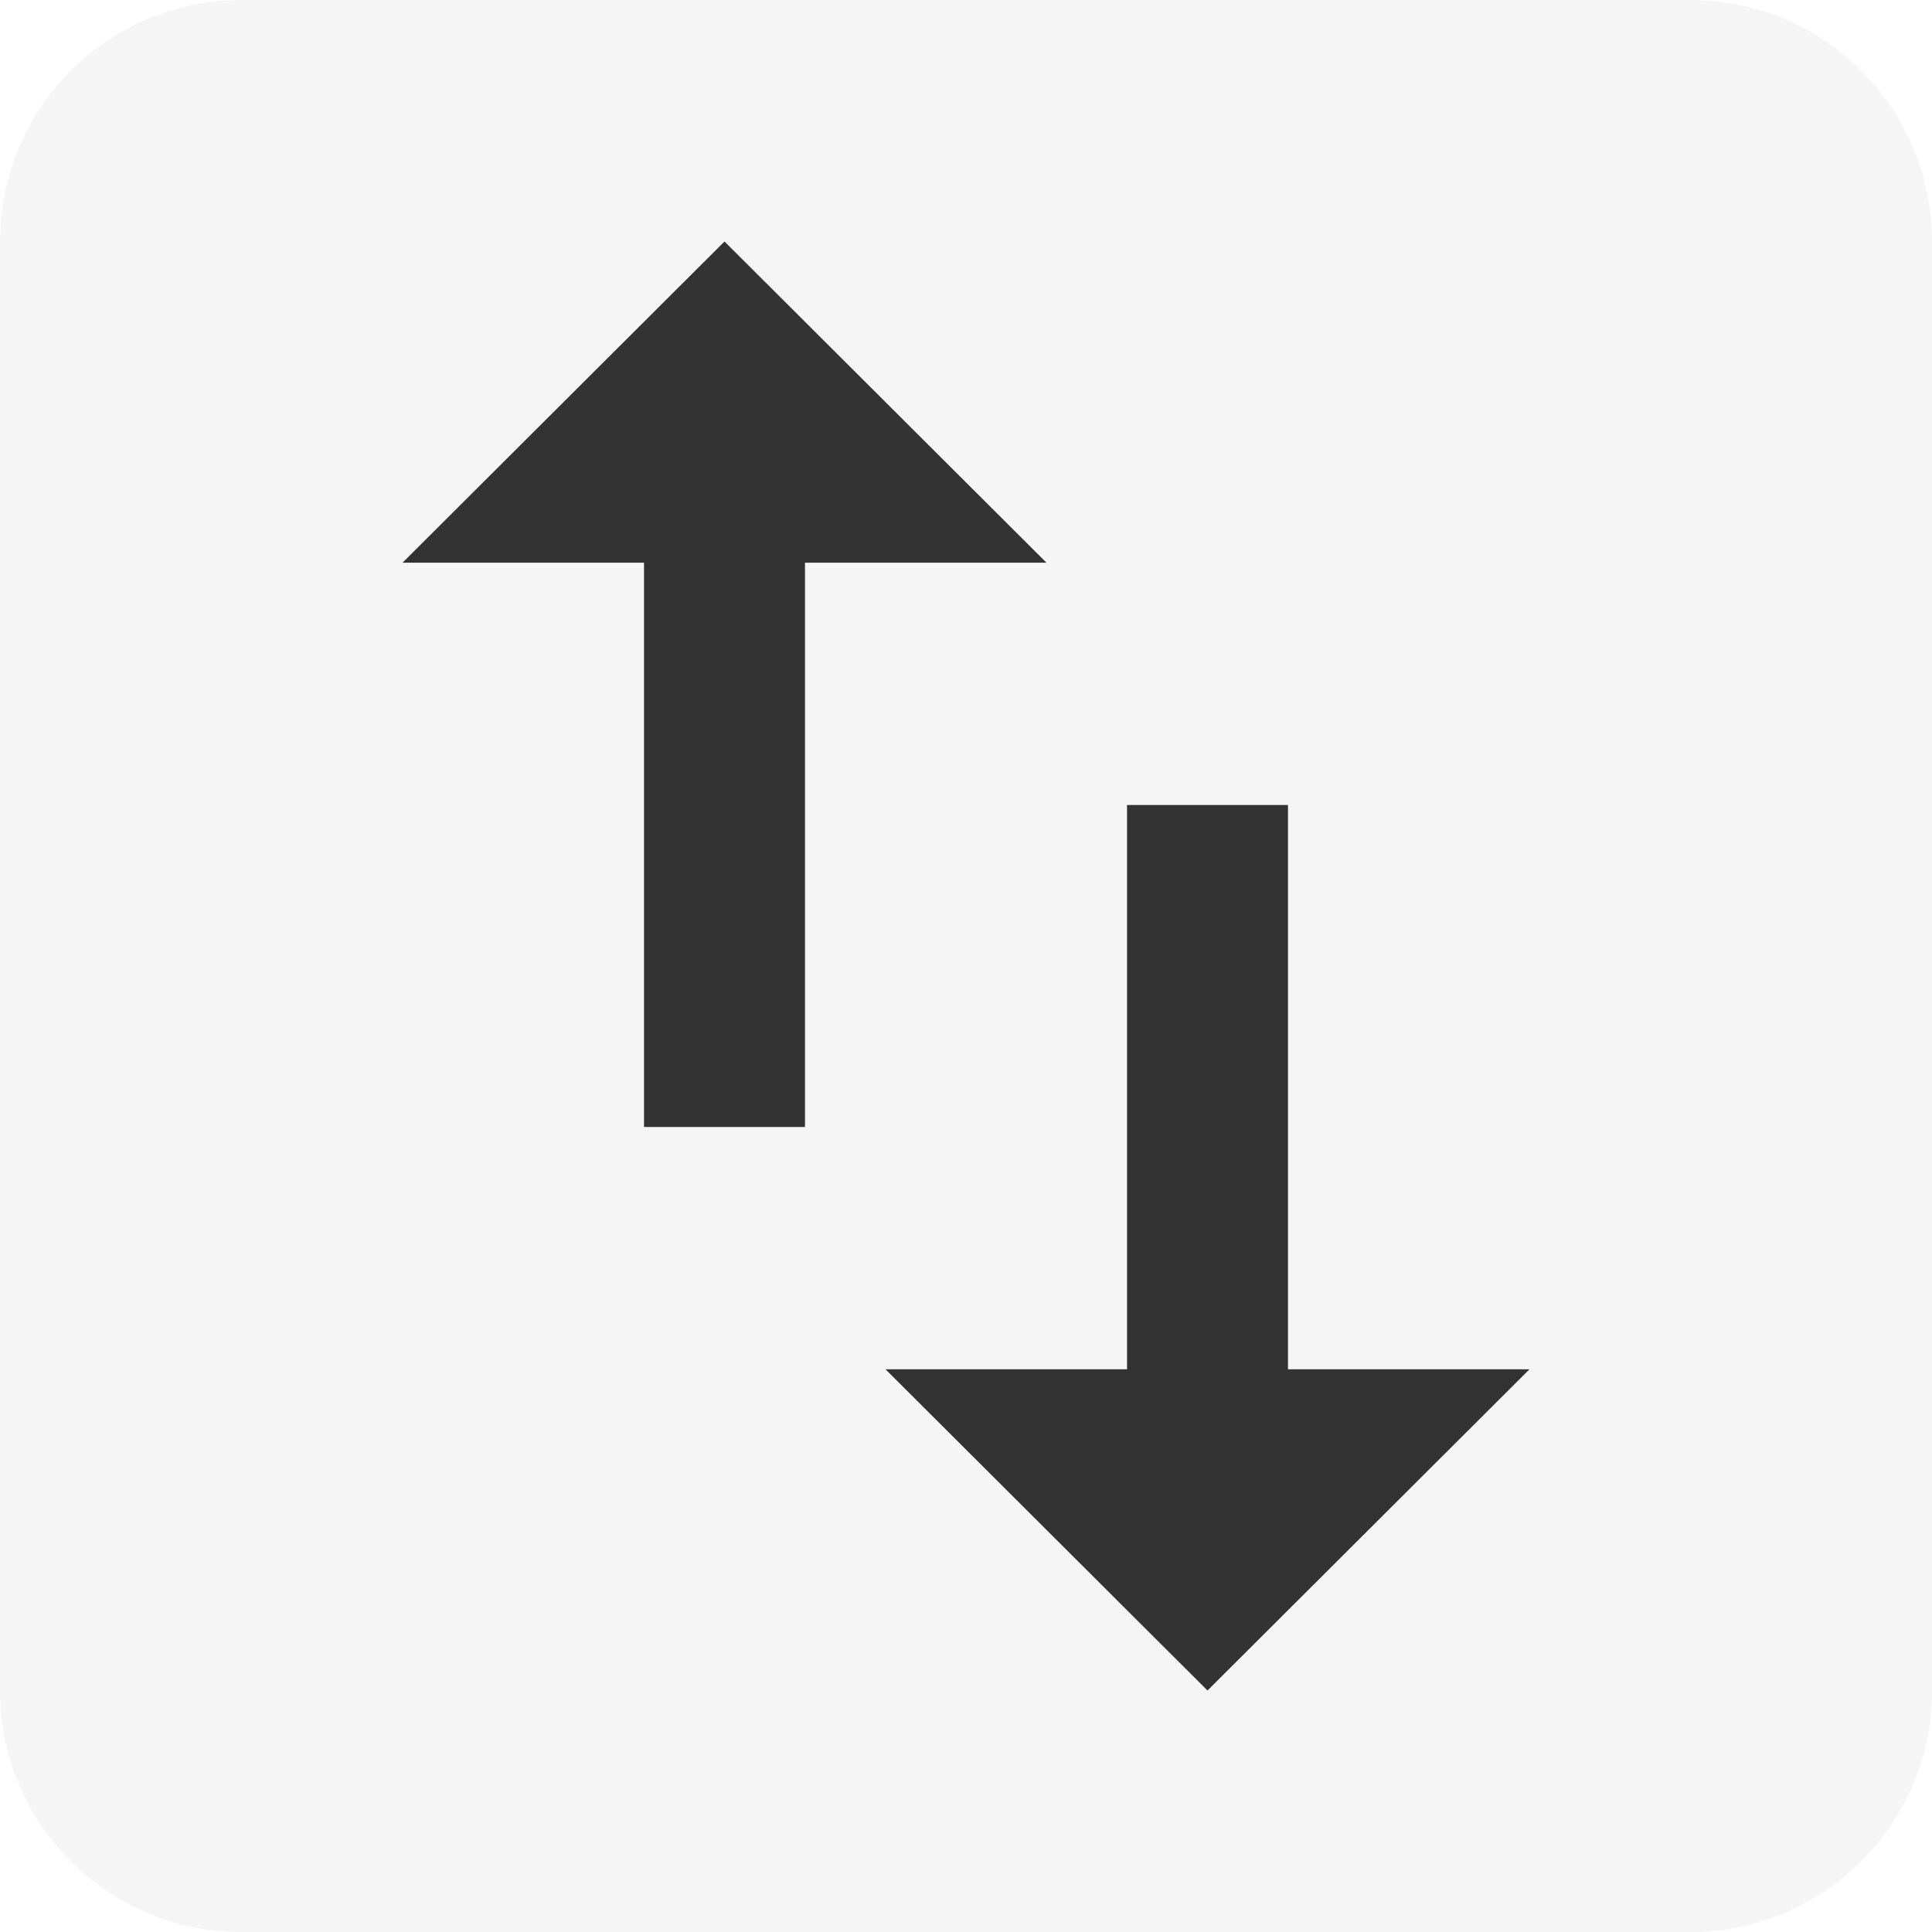
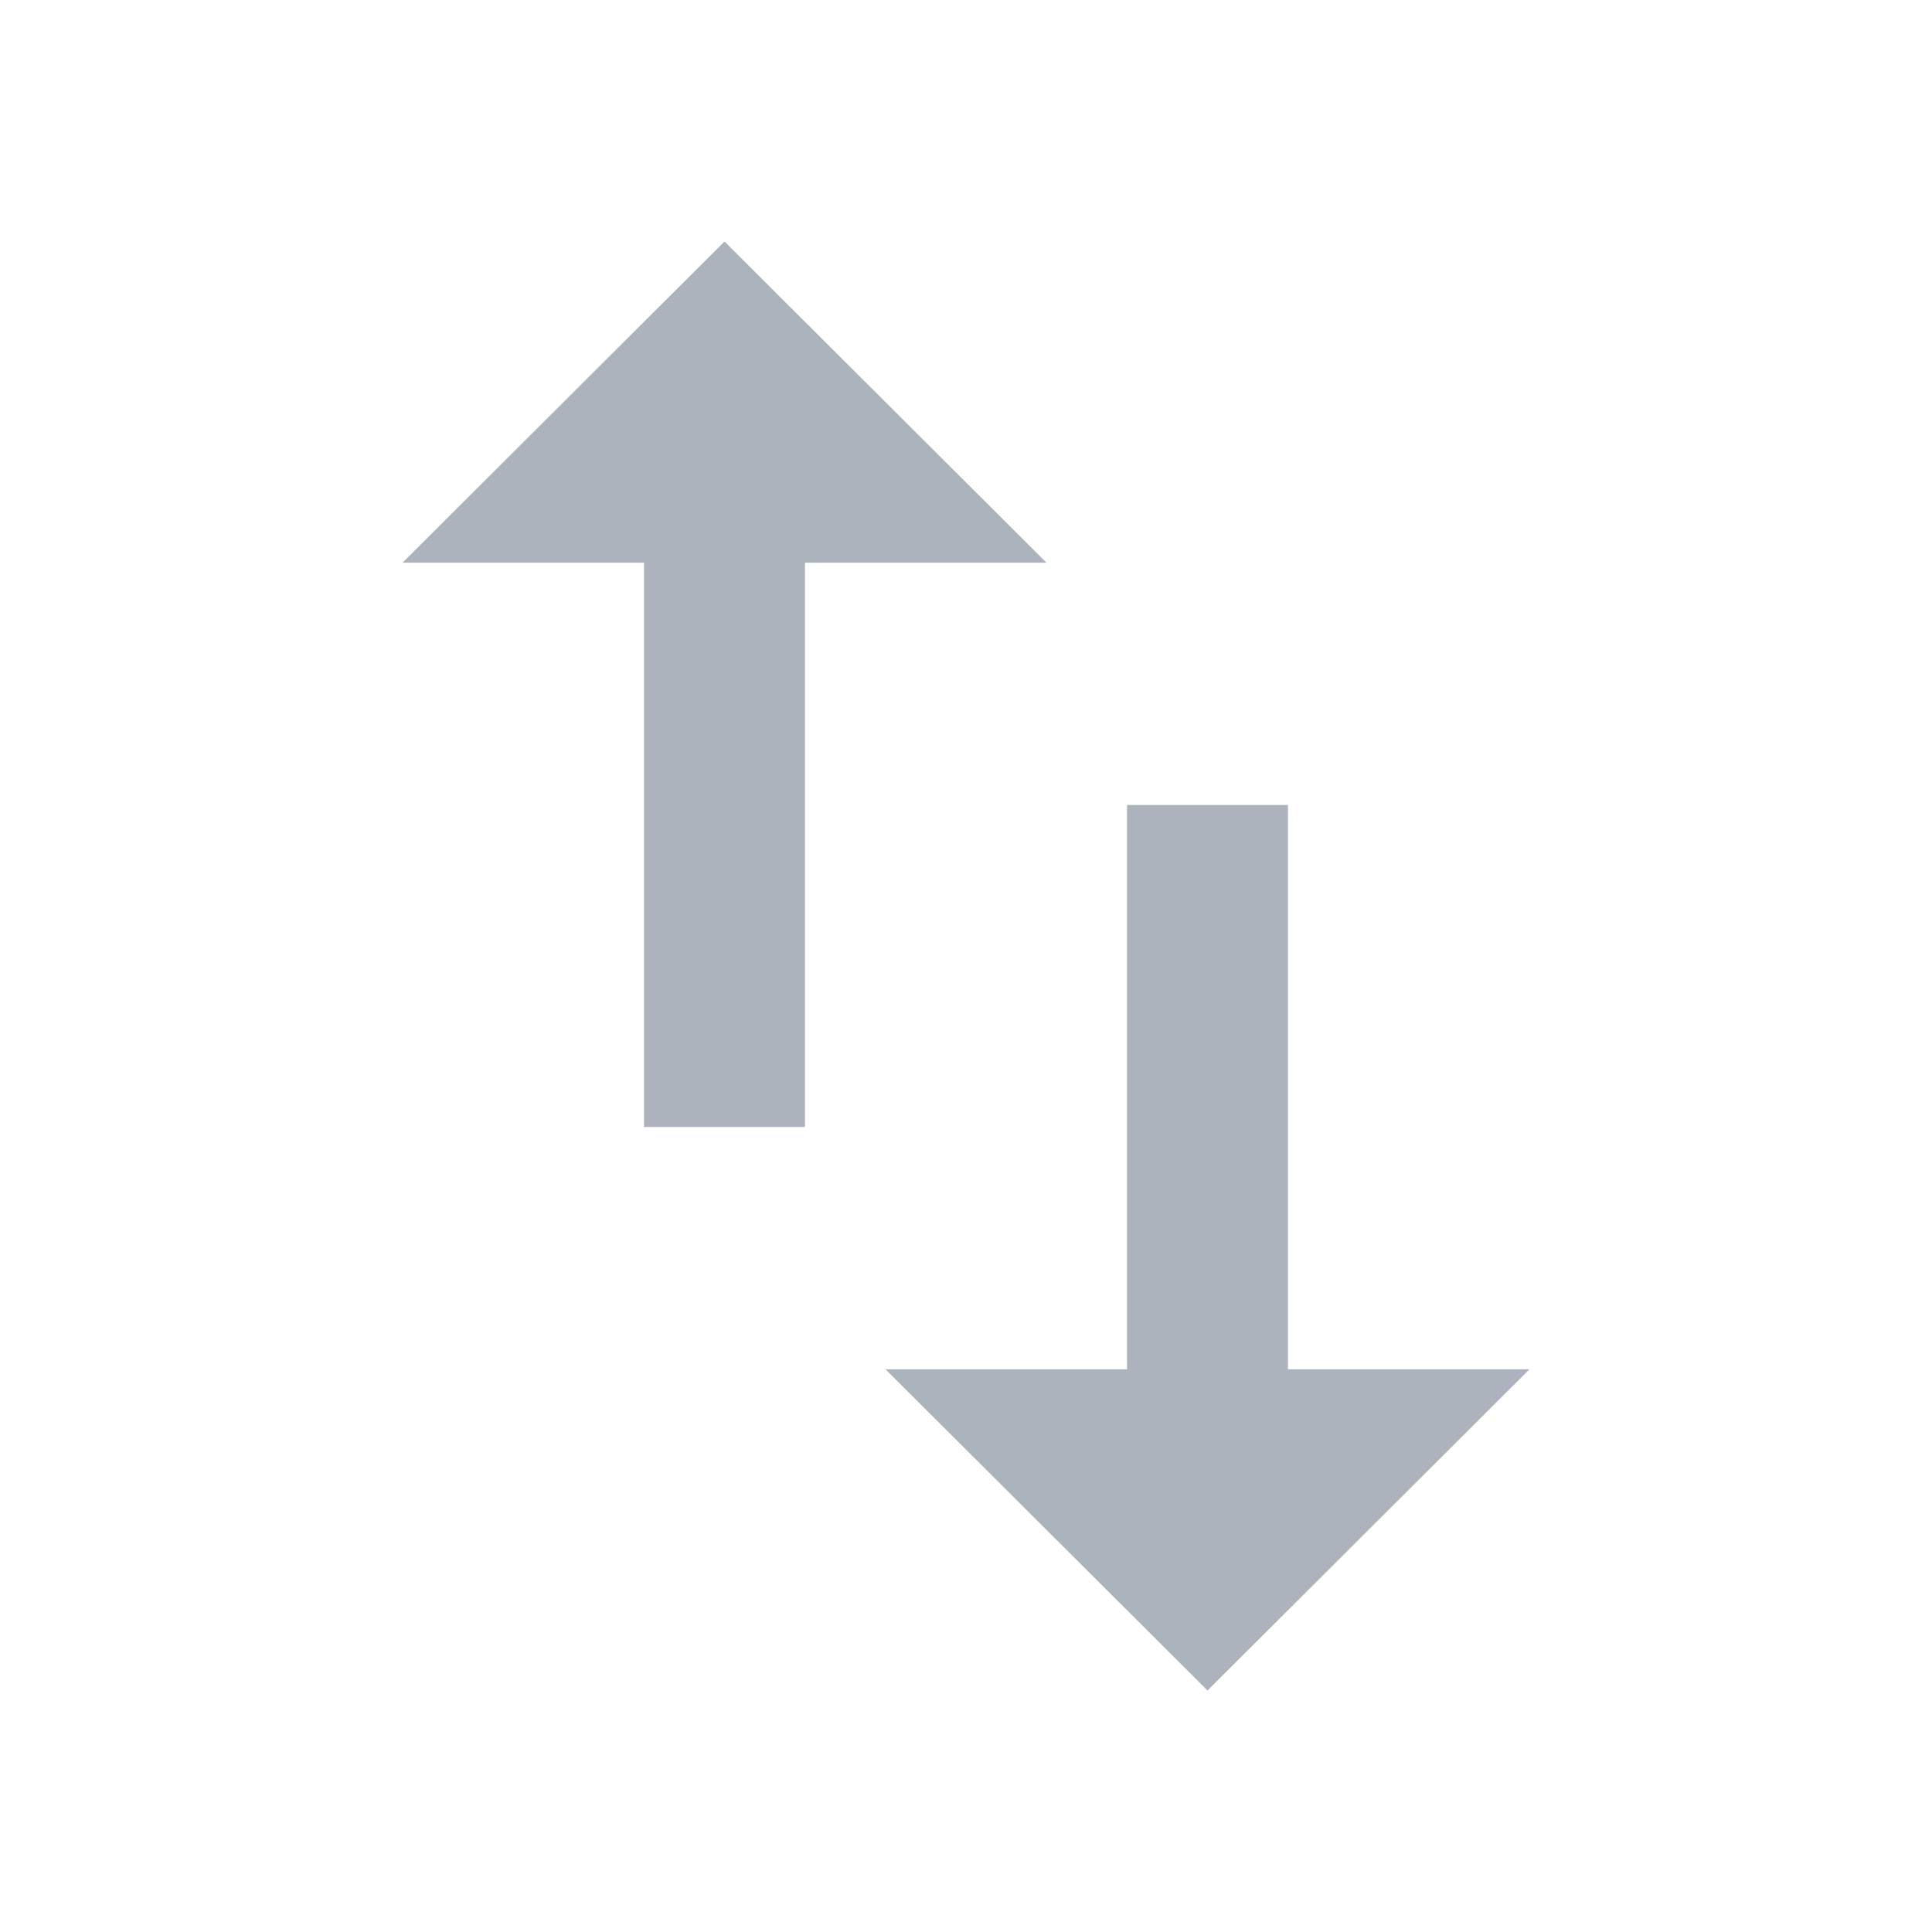
<svg xmlns="http://www.w3.org/2000/svg" width="32" height="32" viewBox="0 0 32 32" fill="none">
-   <path d="M0 4C0 1.791 1.791 0 4 0H28C30.209 0 32 1.791 32 4V28C32 30.209 30.209 32 28 32H4C1.791 32 0 30.209 0 28V4Z" fill="#F5F5F5" />
-   <path fill-rule="evenodd" clip-rule="evenodd" d="M6.667 9.32L12 4L17.333 9.32H13.333V18.667H10.667V9.32H6.667ZM21.333 13.333V22.68H25.333L20 28L14.667 22.68H18.667V13.333H21.333Z" fill="#333333" />
+   <path fill-rule="evenodd" clip-rule="evenodd" d="M6.667 9.32L12 4L17.333 9.32H13.333V18.667H10.667V9.32H6.667ZM21.333 13.333V22.68H25.333L20 28L14.667 22.68H18.667V13.333H21.333Z" fill="#ADB3BD" />
</svg>
